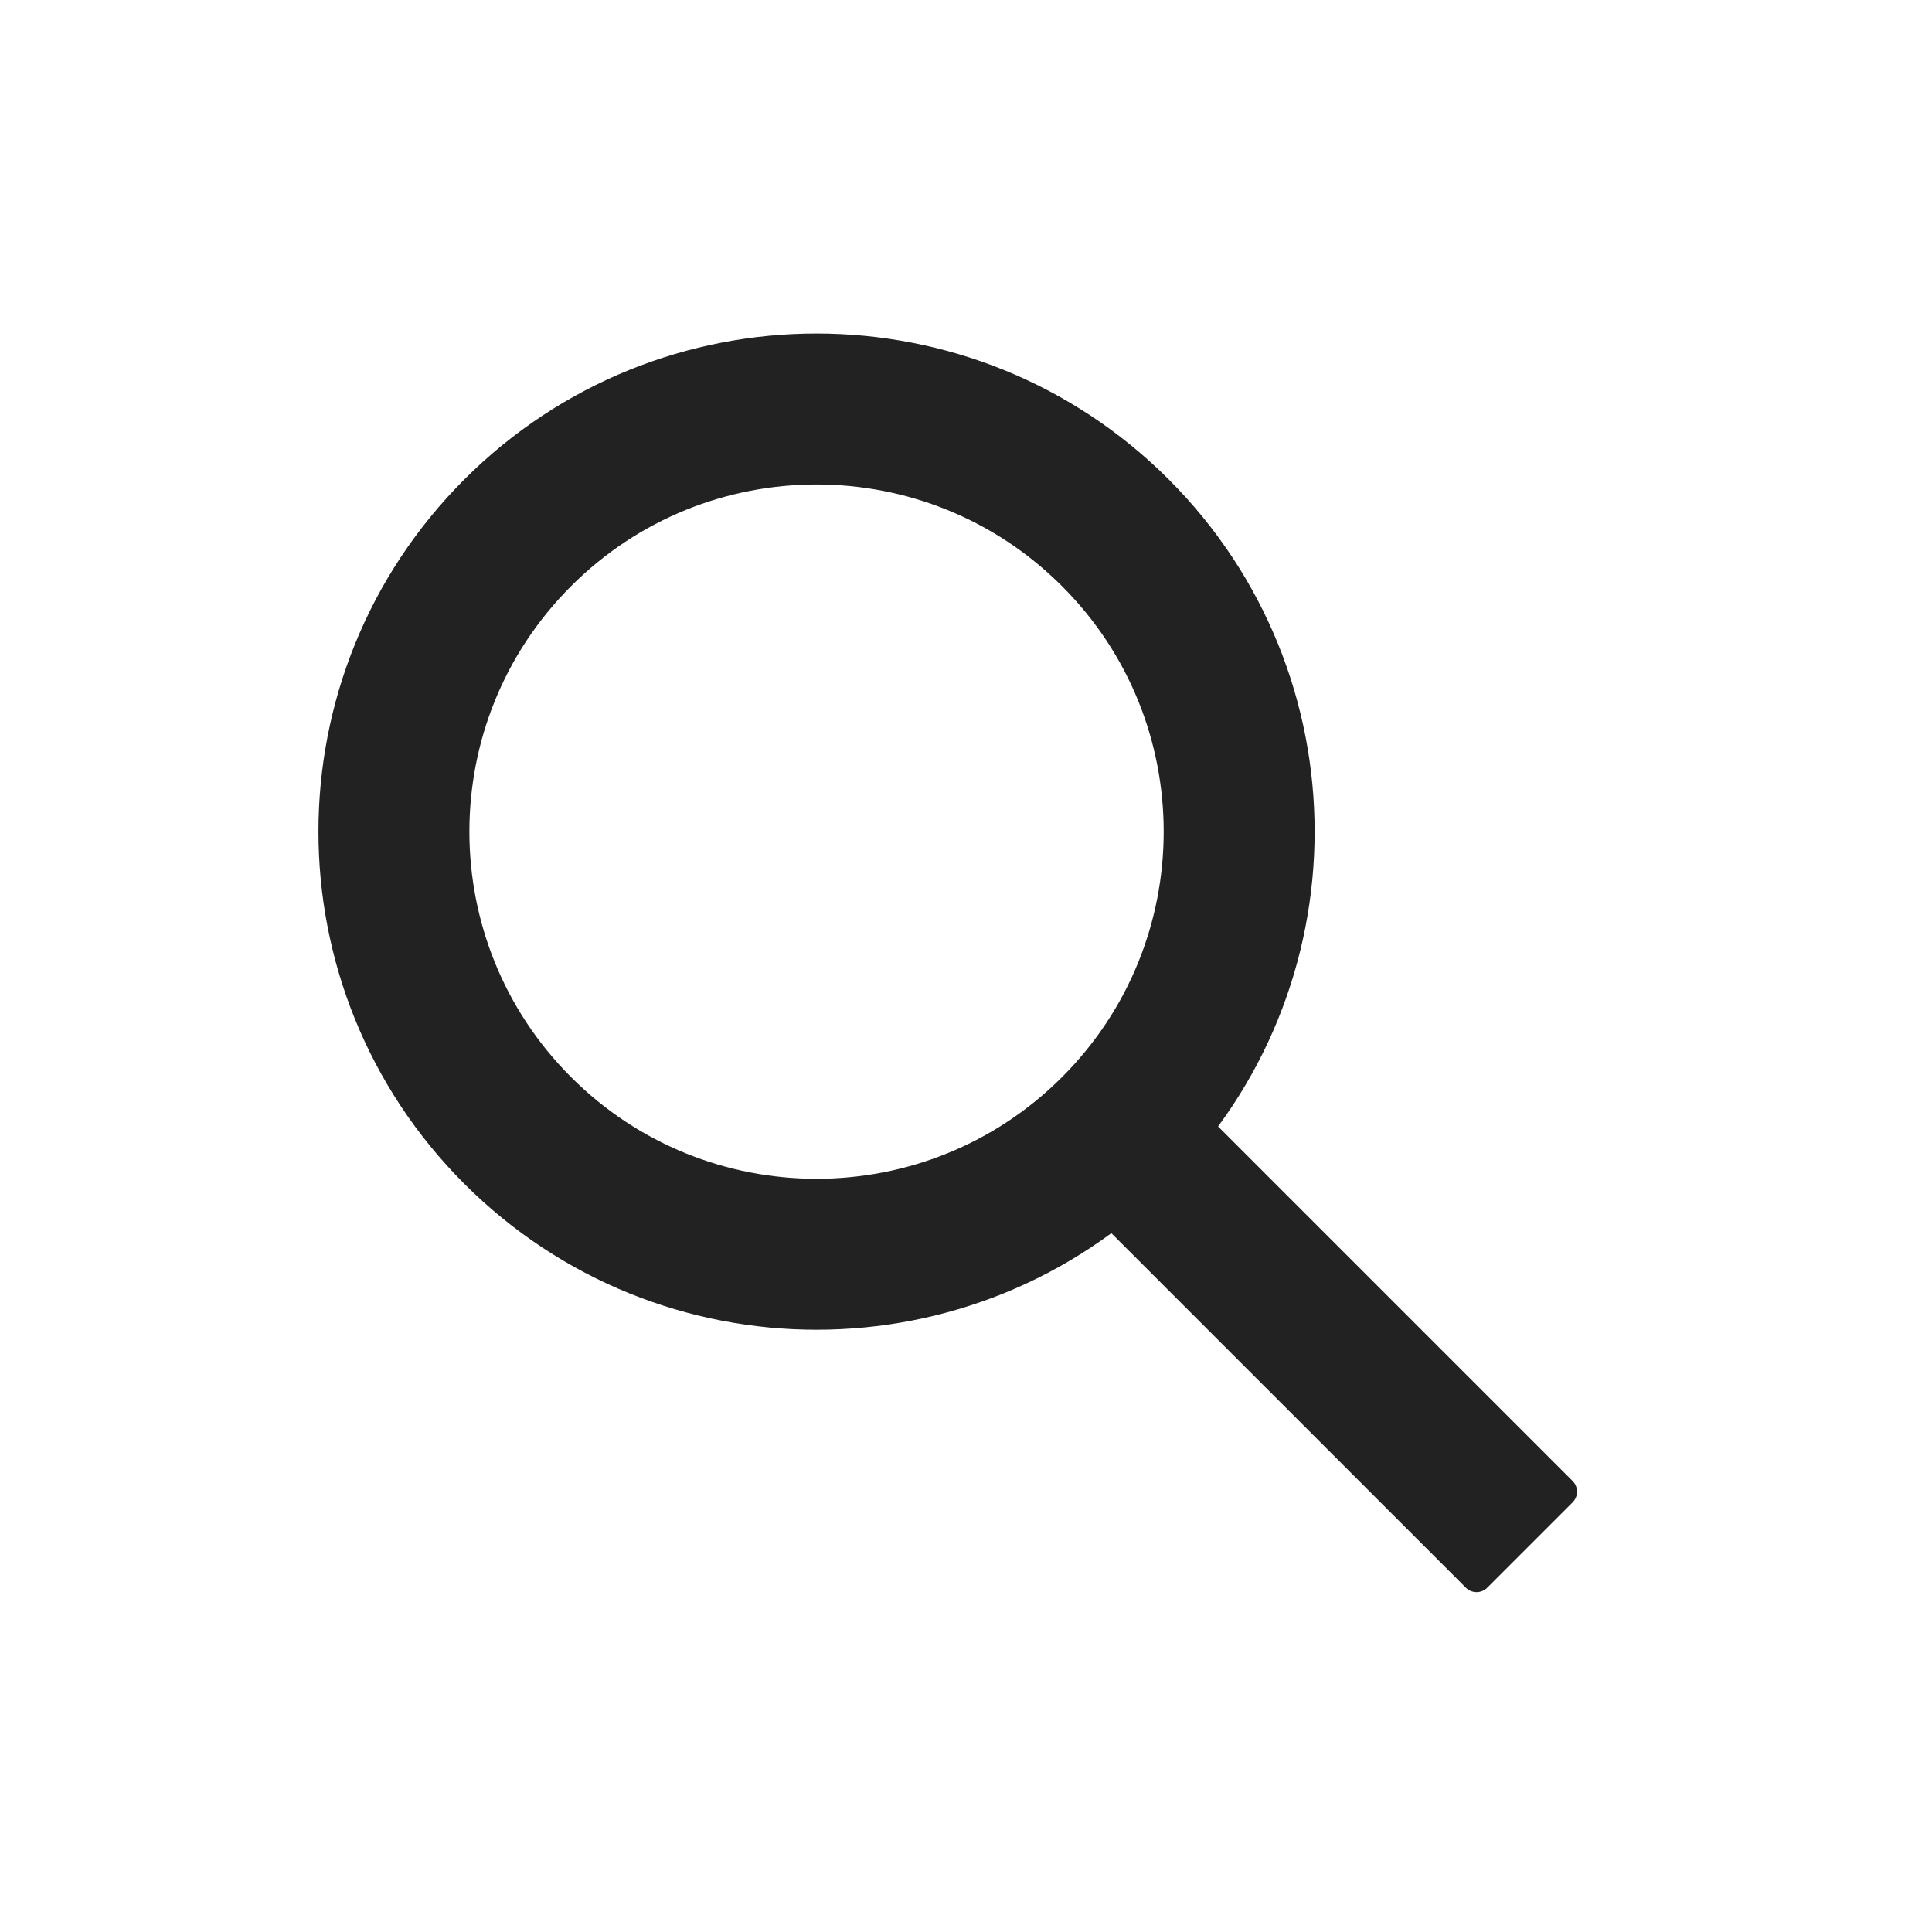
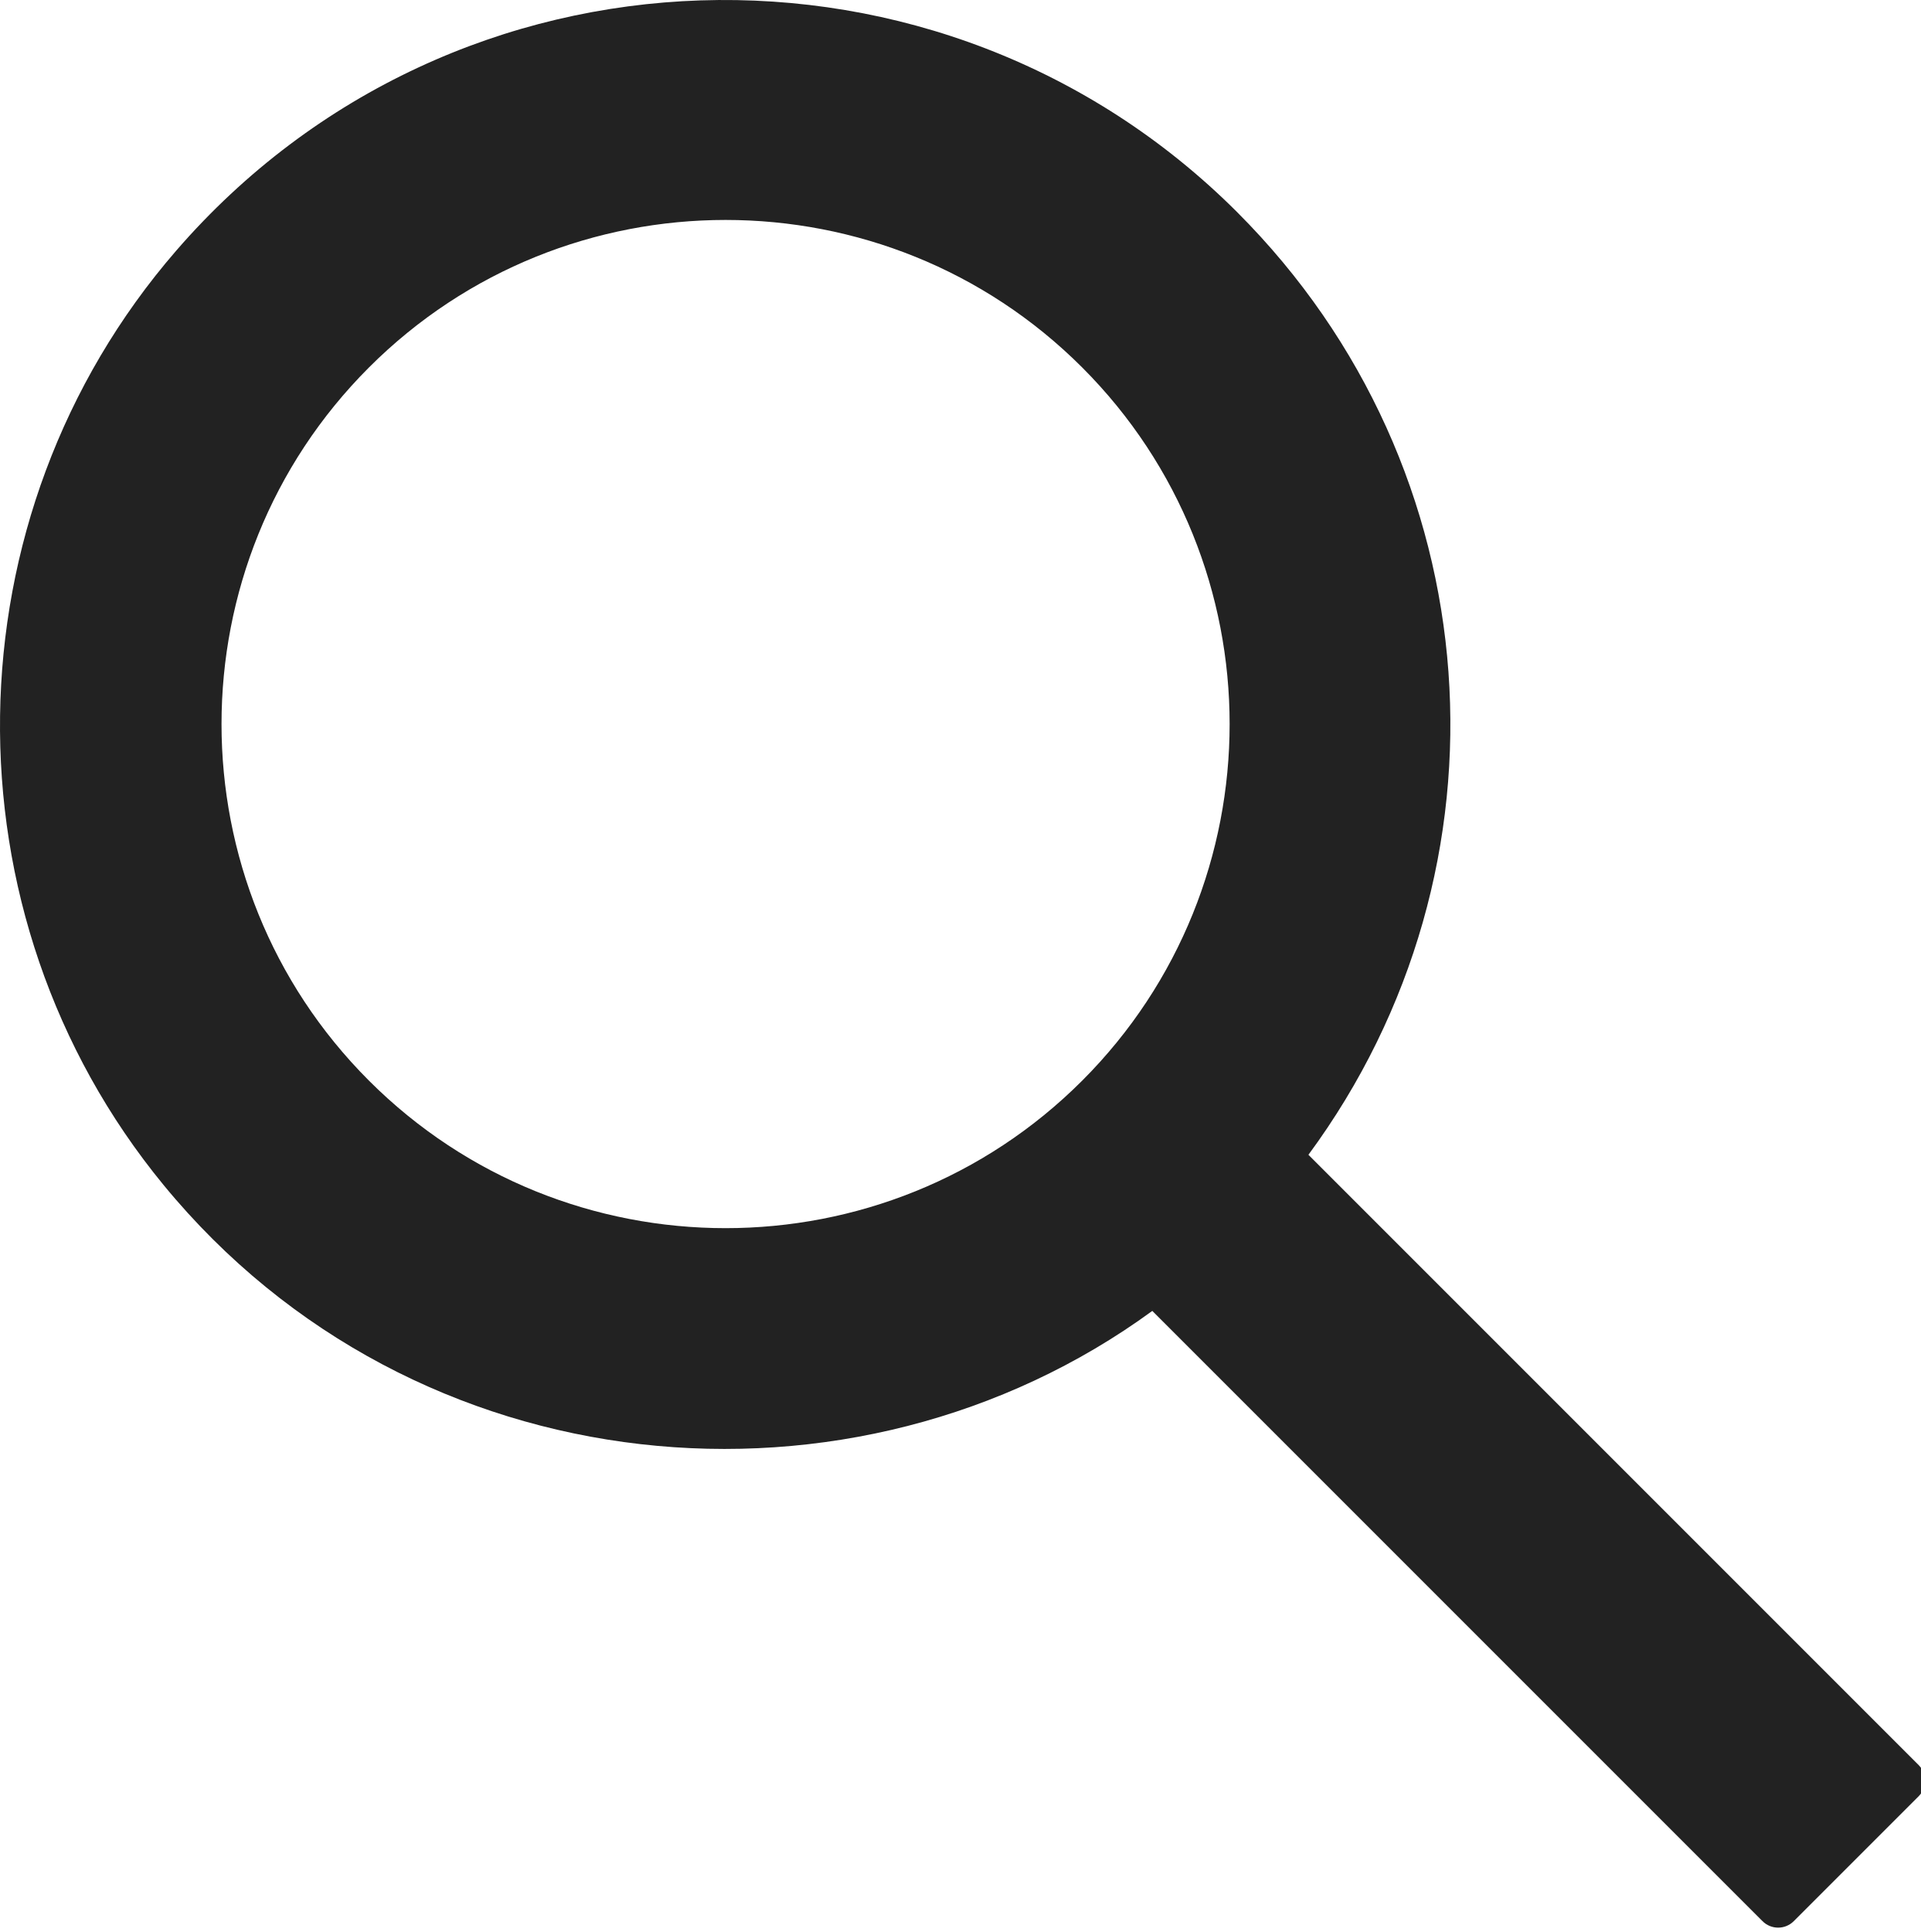
- <svg xmlns="http://www.w3.org/2000/svg" width="256" height="256" viewBox="0 0 256 256">
-   <g transform="rotate(-45 147.518 20.092)" fill="none" fill-rule="evenodd">
-     <circle stroke="#222" stroke-width="20" cx="56" cy="56" r="56" />
-     <rect fill="#222" x="46" y="112" width="20" height="77.681" rx="2" />
-   </g>
+ <svg xmlns="http://www.w3.org/2000/svg" width="174" height="175" viewBox="0 0 174 175">
+   <path d="M98.031 97.887c-17.812 17.812-46.793 17.812-64.605 0-17.812-17.812-17.812-46.793 0-64.605 17.812-17.812 46.793-17.812 64.605 0 17.812 17.812 17.812 46.793 0 64.605m14.053-78.658C85.35-7.505 41.162-6.379 15.96 22.707c-20.83 24.043-21.335 60.06-1.137 84.637 22.738 27.67 62.58 31.106 89.562 11.398l55.28 55.278a2 2 0 0 0 2.827 0l11.314-11.314a2 2 0 0 0 0-2.828L118.528 104.6c19.211-26.043 16.761-62.165-6.444-85.37" fill="#222" fill-rule="evenodd" />
</svg>
